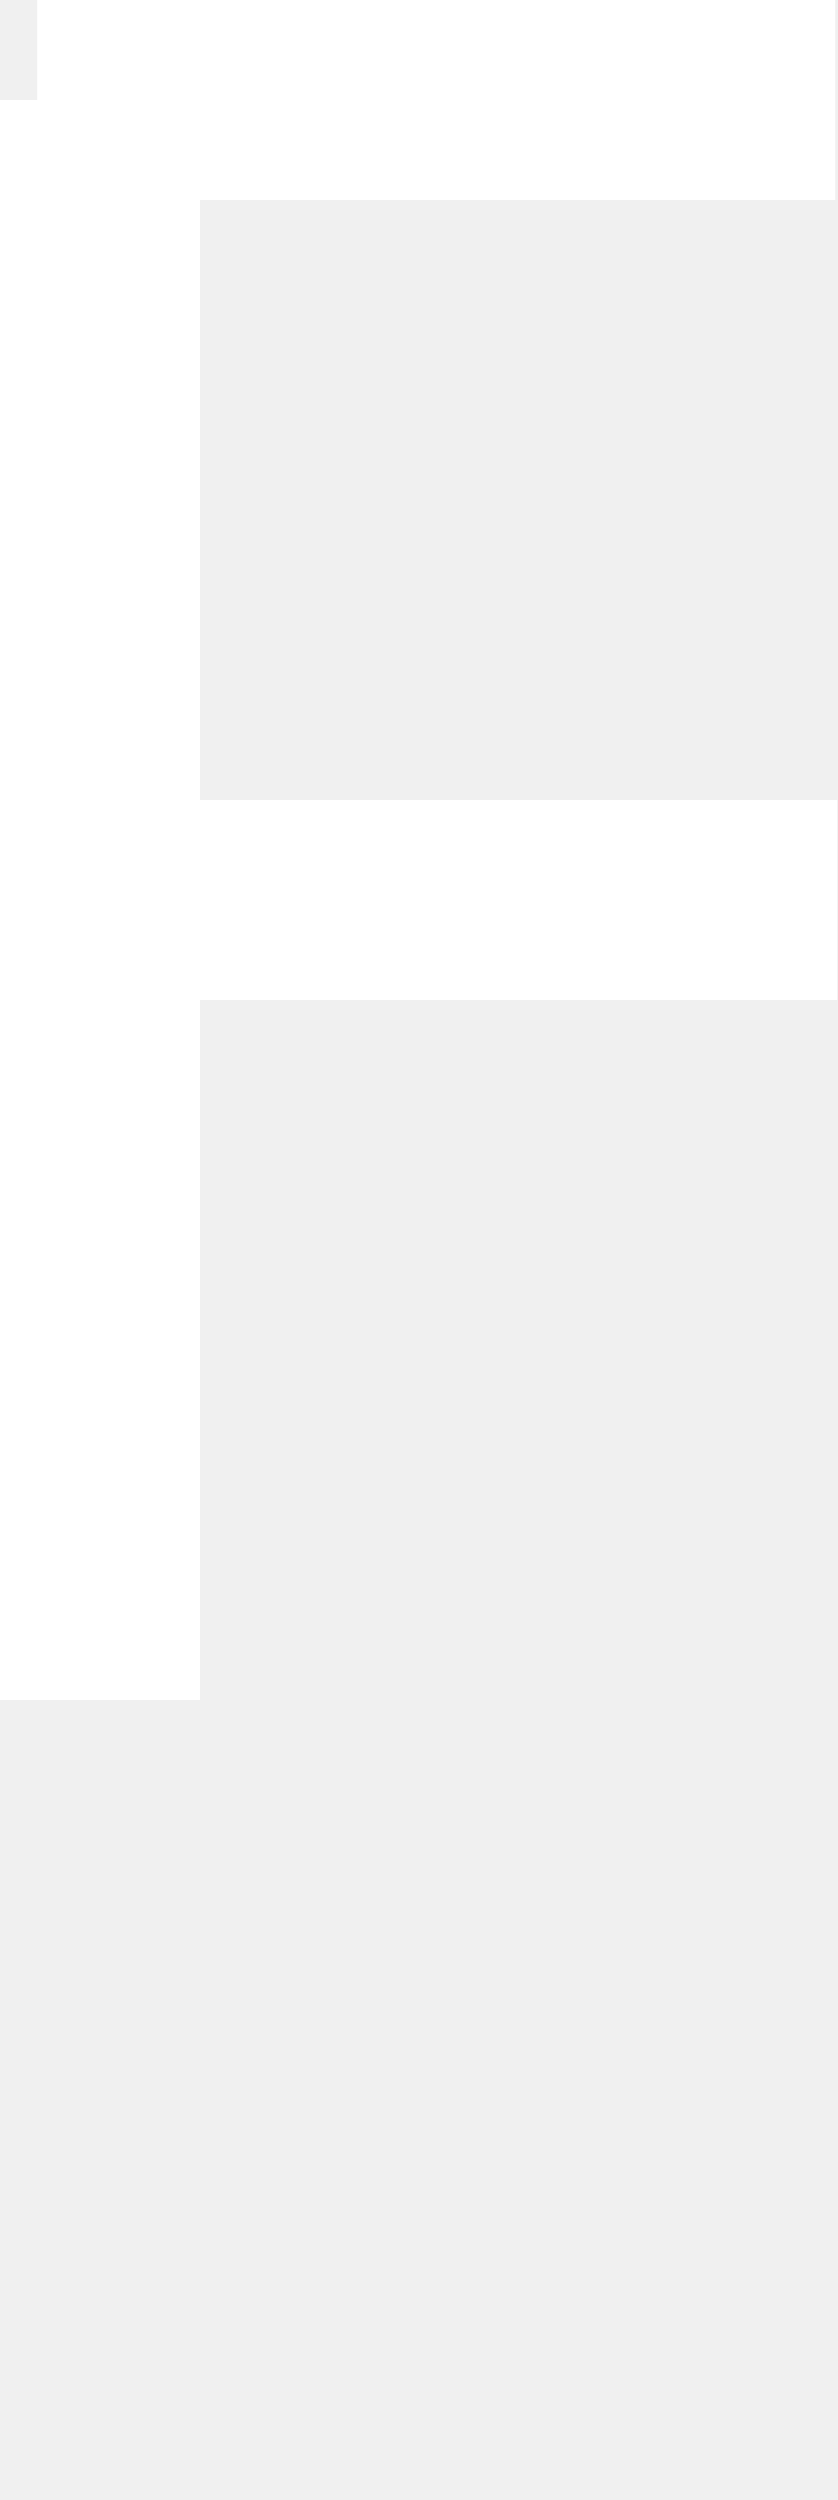
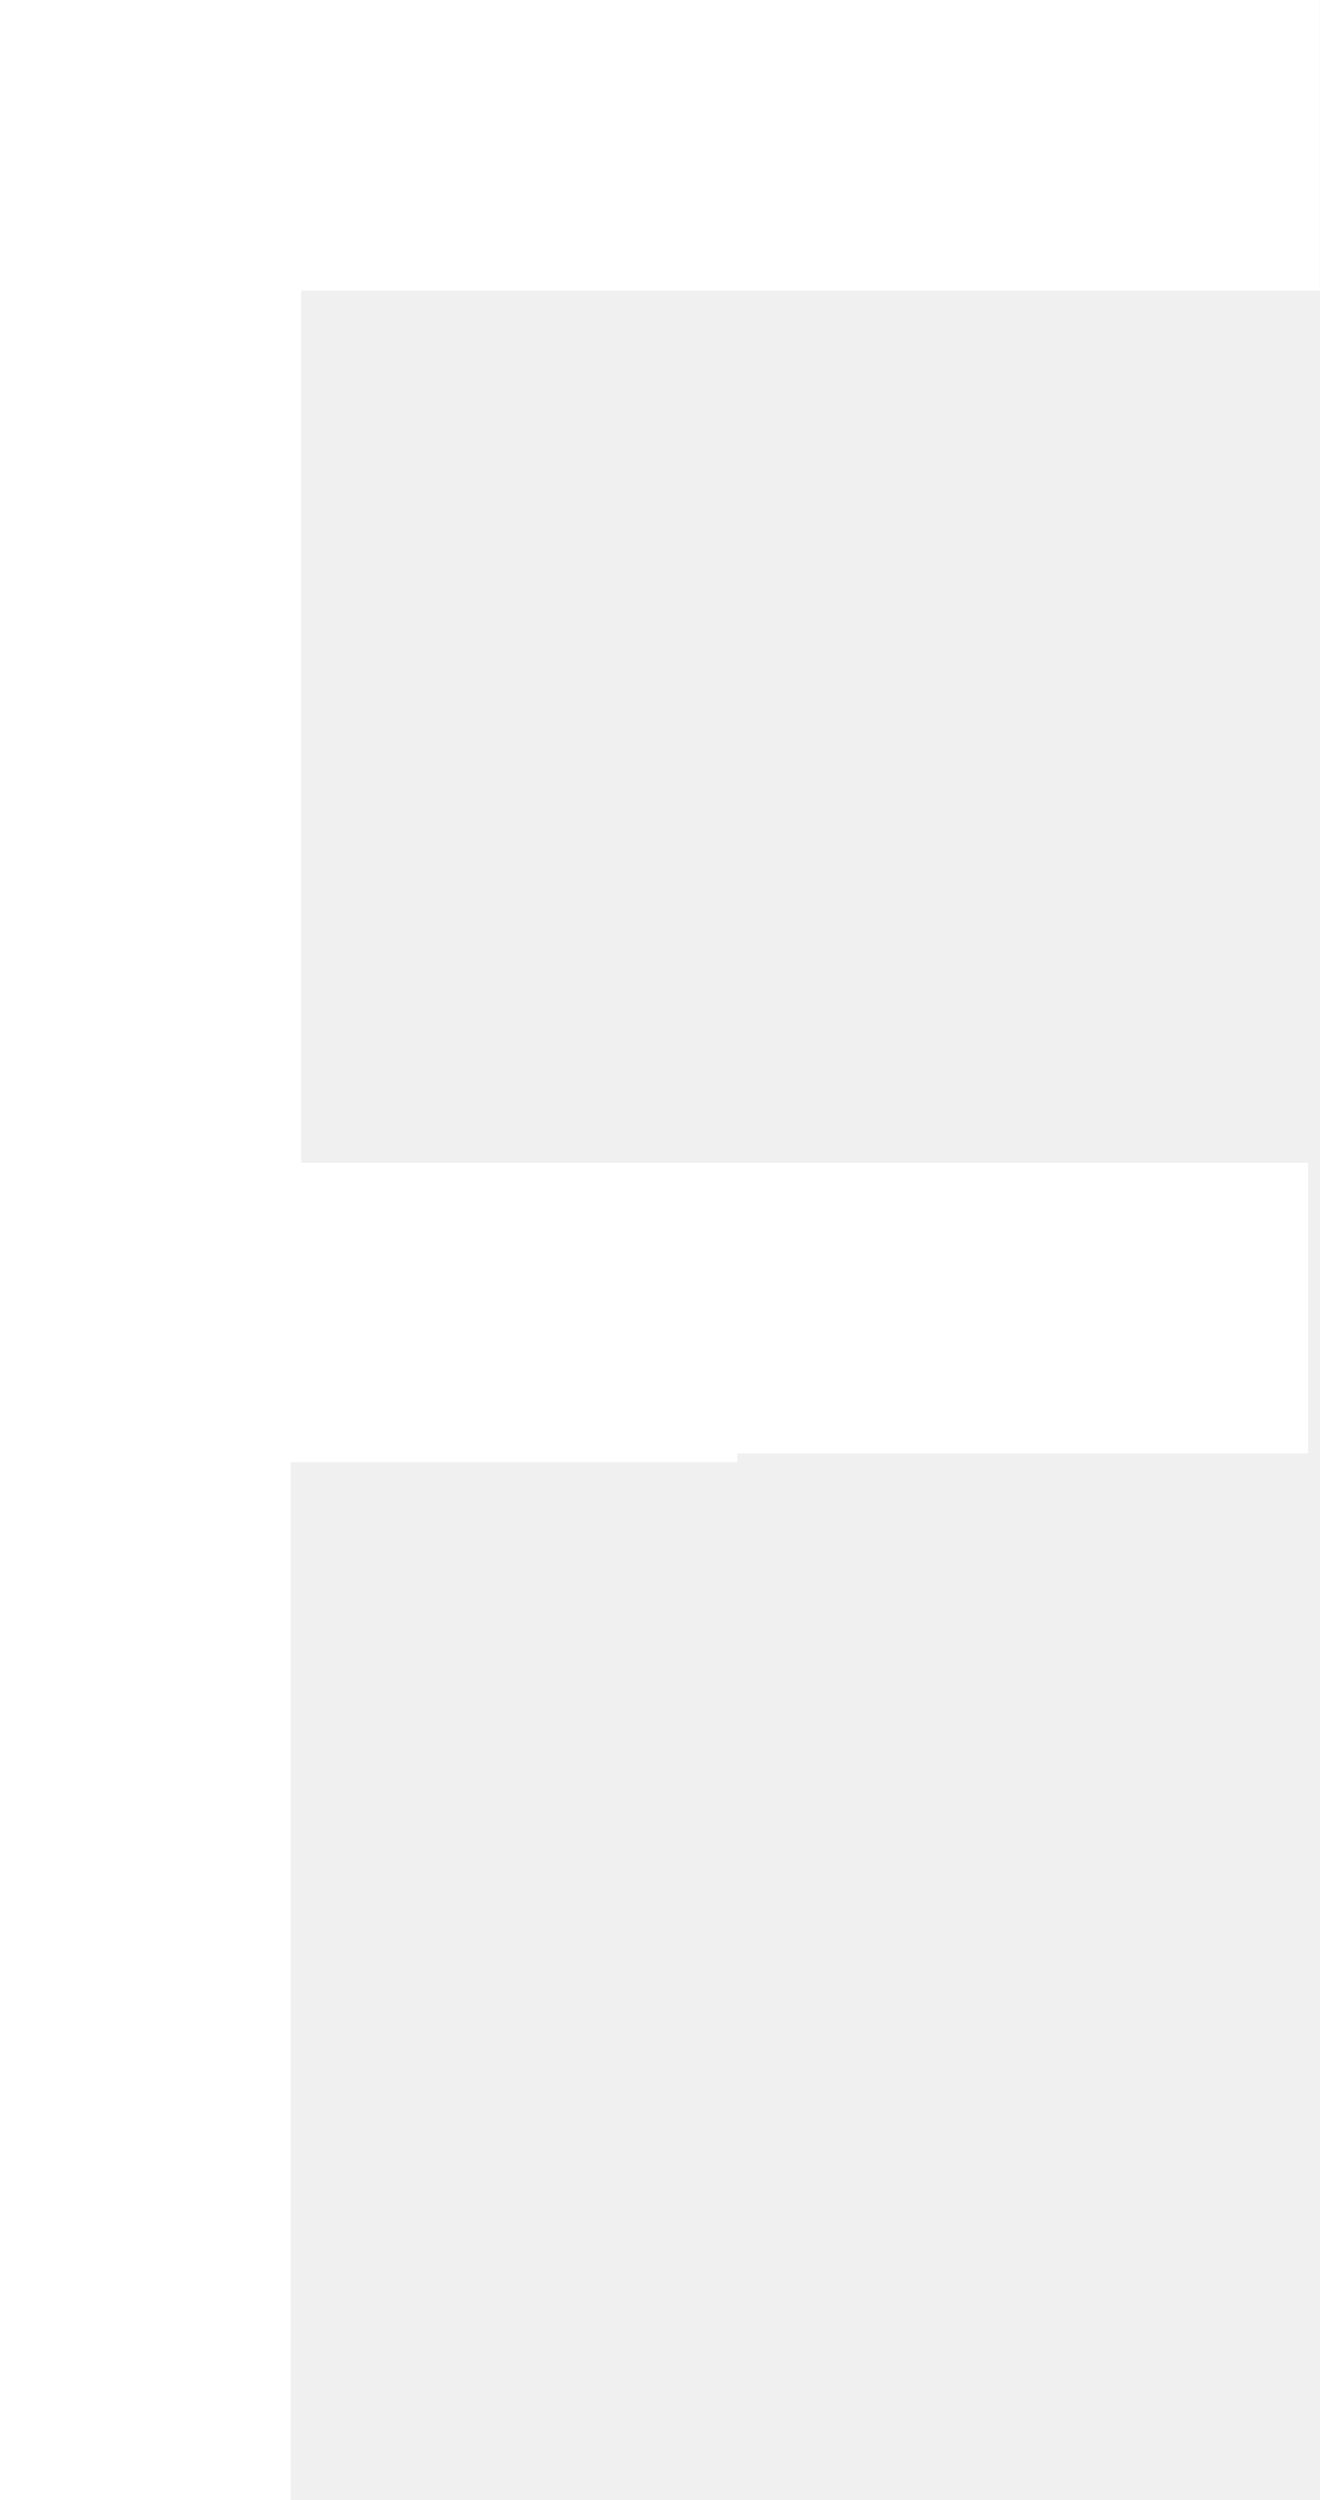
- <svg xmlns="http://www.w3.org/2000/svg" id="Layer_1" data-name="Layer 1" viewBox="0 0 20.93 62.5">
+ <svg xmlns="http://www.w3.org/2000/svg" id="Layer_1" data-name="Layer 1" viewBox="0 0 22.7 43">
  <defs>
-     <style>.cls-1,.cls-2{fill:none;}.cls-2{stroke:#fff;stroke-width:5px;}</style>
+     <style>.cls-1{fill:none;stroke:#fff;stroke-width:5px;}</style>
  </defs>
-   <rect class="cls-1" x="0.93" y="2.5" width="20" height="20" />
-   <rect class="cls-1" x="0.93" y="42.5" width="20" height="20" />
-   <rect class="cls-1" x="0.93" y="3" width="20" height="20" />
-   <path class="cls-2" d="M1.57,0h0V20h0V40h0" transform="translate(0.93 2.5)" />
-   <line class="cls-2" x1="0.93" y1="2.5" x2="20.88" y2="2.5" />
-   <line class="cls-2" x1="0.99" y1="22.5" x2="20.93" y2="22.5" />
+   <path class="cls-1" d="M29.18,19.15h0v20h10" transform="translate(-26.5 -16.5)" />
+   <line class="cls-1" x1="2.5" x2="2.5" y2="43" />
+   <line class="cls-1" x1="2.7" y1="2.5" x2="22.7" y2="2.5" />
+   <line class="cls-1" x1="2.5" y1="22.5" x2="22.5" y2="22.5" />
</svg>
